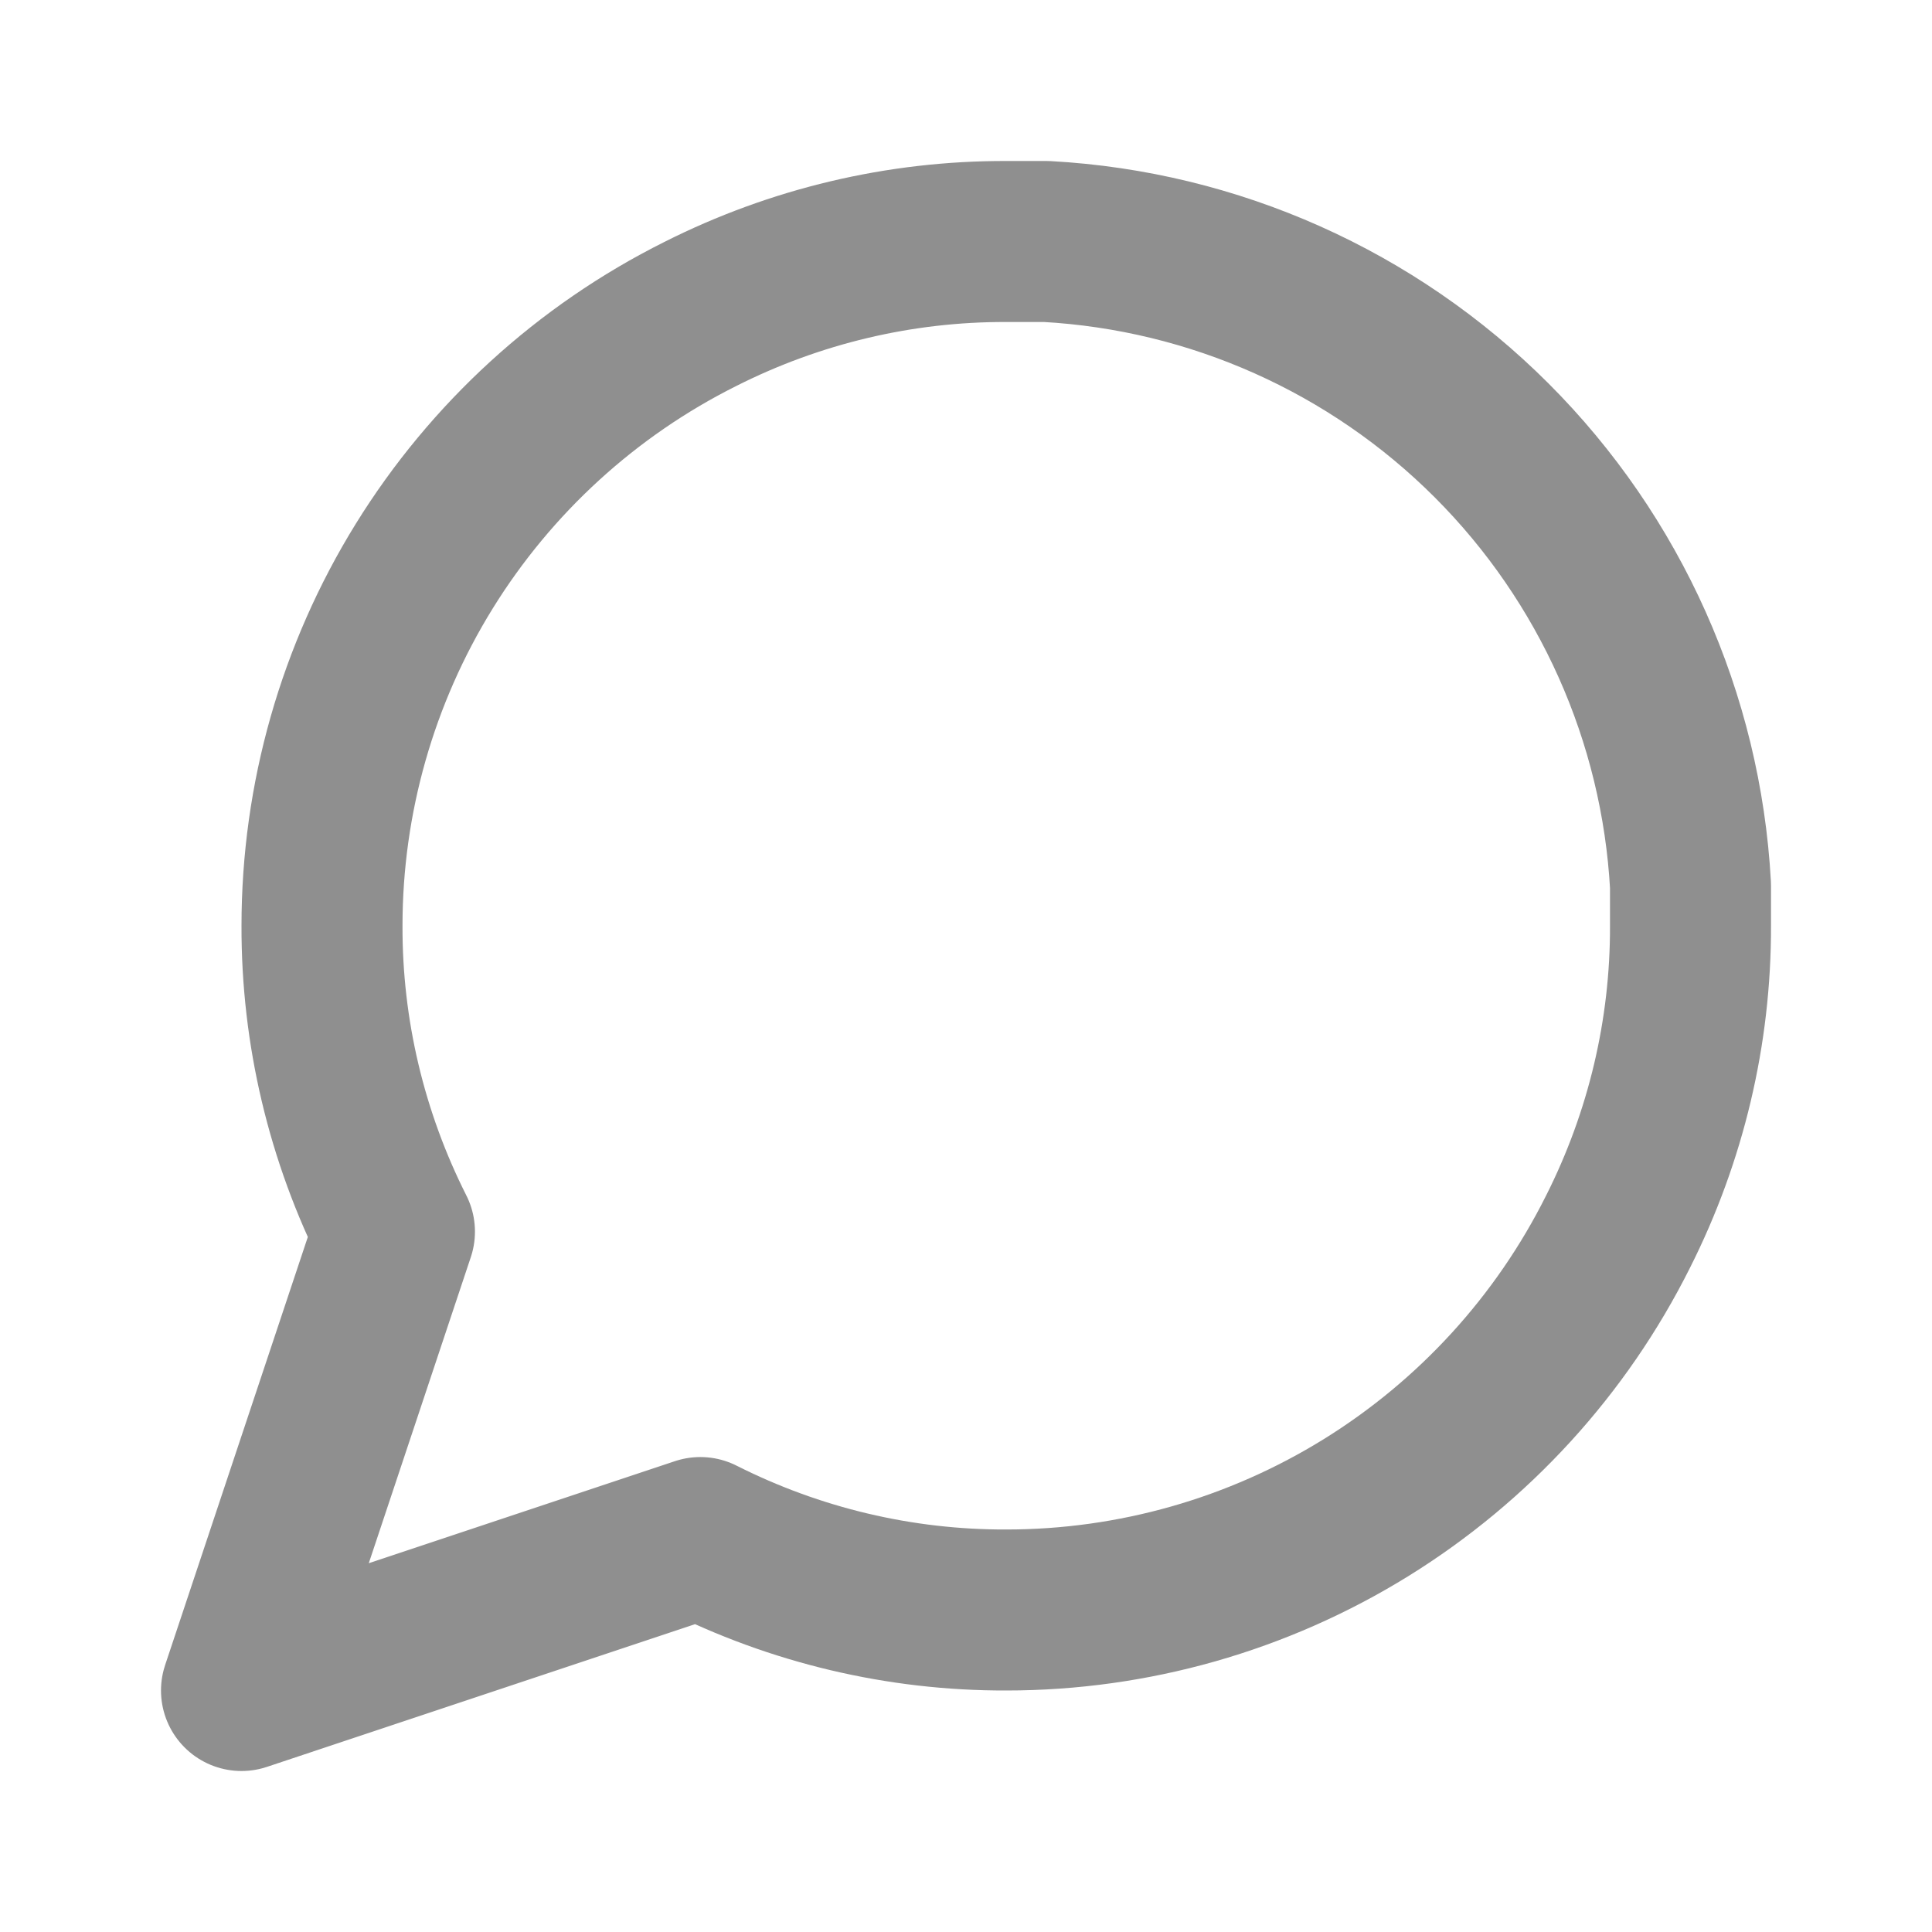
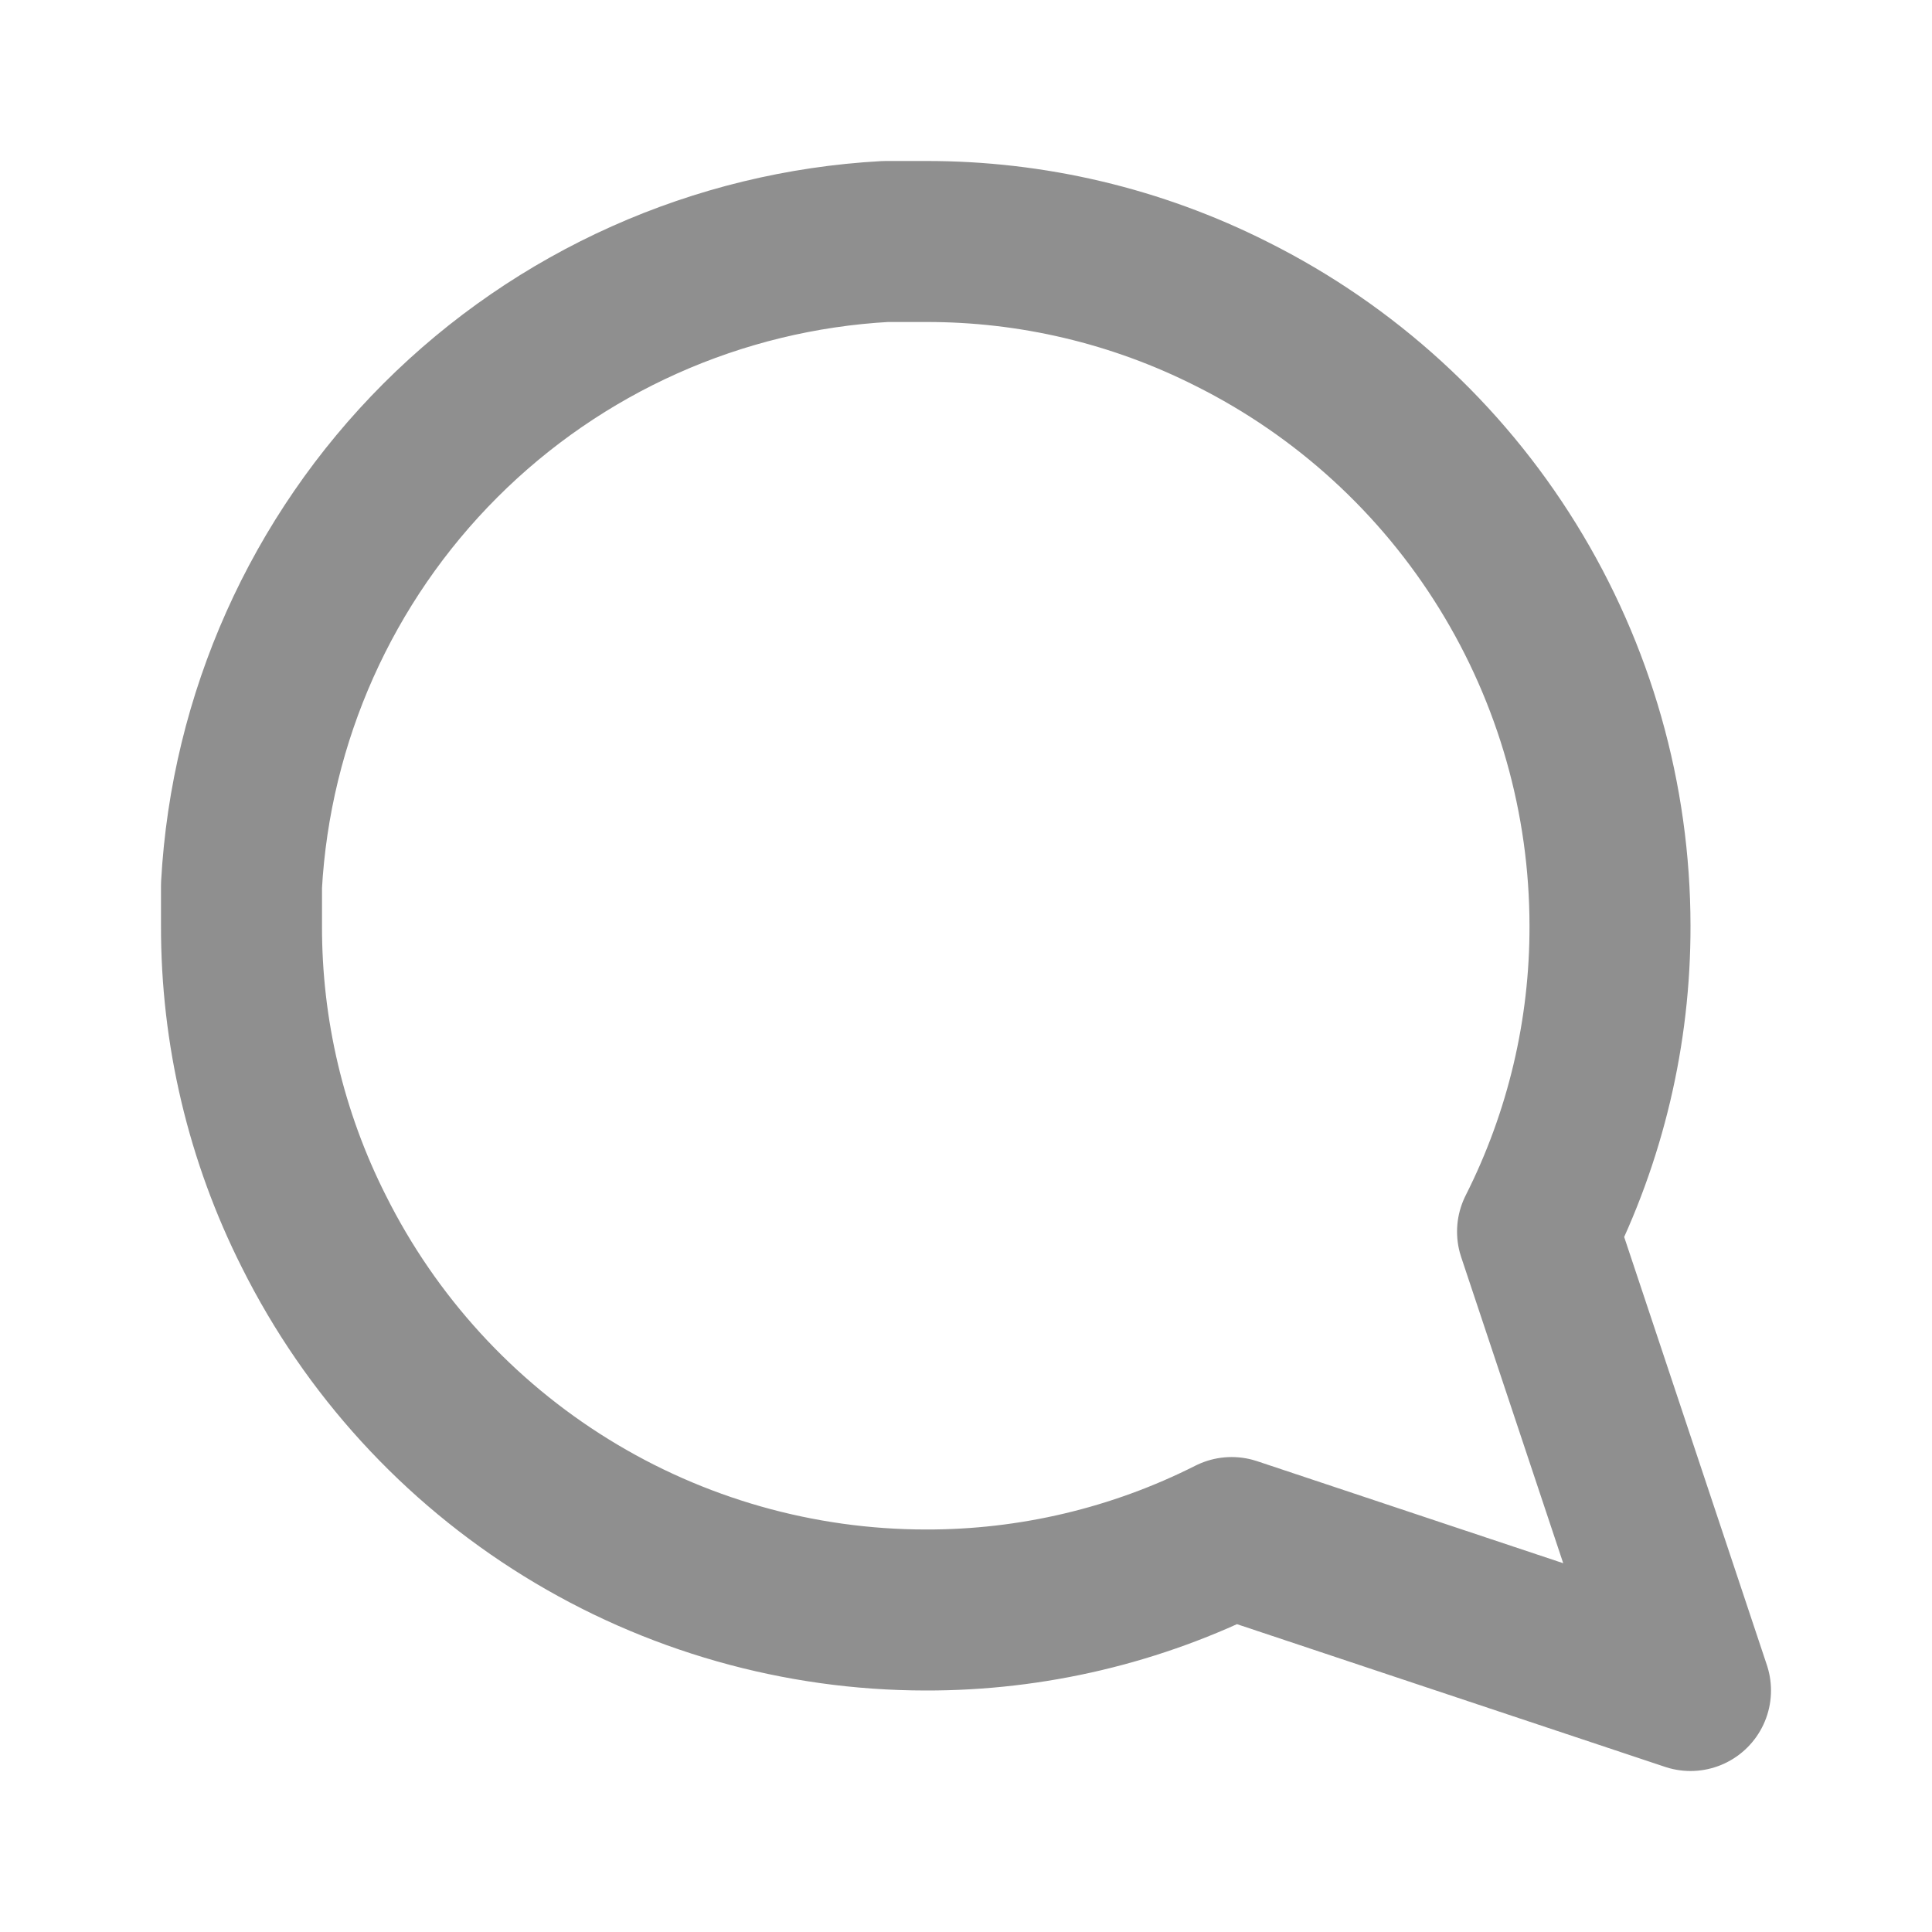
- <svg xmlns="http://www.w3.org/2000/svg" width="18" height="18" viewBox="0 0 18 18" fill="none">
-   <g id="icon/comment/18px">
-     <path id="Vector" d="M15.75 8.625C15.753 9.615 15.521 10.591 15.075 11.475C14.546 12.534 13.732 13.424 12.726 14.047C11.719 14.67 10.559 15 9.375 15C8.385 15.003 7.409 14.771 6.525 14.325L2.25 15.75L3.675 11.475C3.229 10.591 2.997 9.615 3 8.625C3 7.441 3.33 6.281 3.953 5.274C4.576 4.268 5.466 3.454 6.525 2.925C7.409 2.479 8.385 2.247 9.375 2.25H9.75C11.313 2.336 12.79 2.996 13.897 4.103C15.004 5.21 15.664 6.687 15.75 8.25V8.625Z" stroke="#8F8F8F" stroke-width="1.5" stroke-linecap="round" stroke-linejoin="round" />
-   </g>
+ <svg xmlns="http://www.w3.org/2000/svg" width="24" height="24" viewBox="0 0 24 24" fill="none">
+   <path d="M3 11.5C2.997 12.82 3.305 14.122 3.9 15.3C4.606 16.712 5.69 17.899 7.033 18.729C8.375 19.559 9.922 19.999 11.5 20C12.82 20.003 14.122 19.695 15.3 19.1L21 21L19.1 15.3C19.695 14.122 20.003 12.82 20 11.5C19.999 9.922 19.559 8.375 18.729 7.033C17.899 5.69 16.712 4.606 15.3 3.9C14.122 3.305 12.82 2.997 11.5 3H11C8.916 3.115 6.947 3.995 5.471 5.471C3.995 6.947 3.115 8.916 3 11V11.5Z" stroke="#8F8F8F" stroke-width="2" stroke-linecap="round" stroke-linejoin="round" />
</svg>
